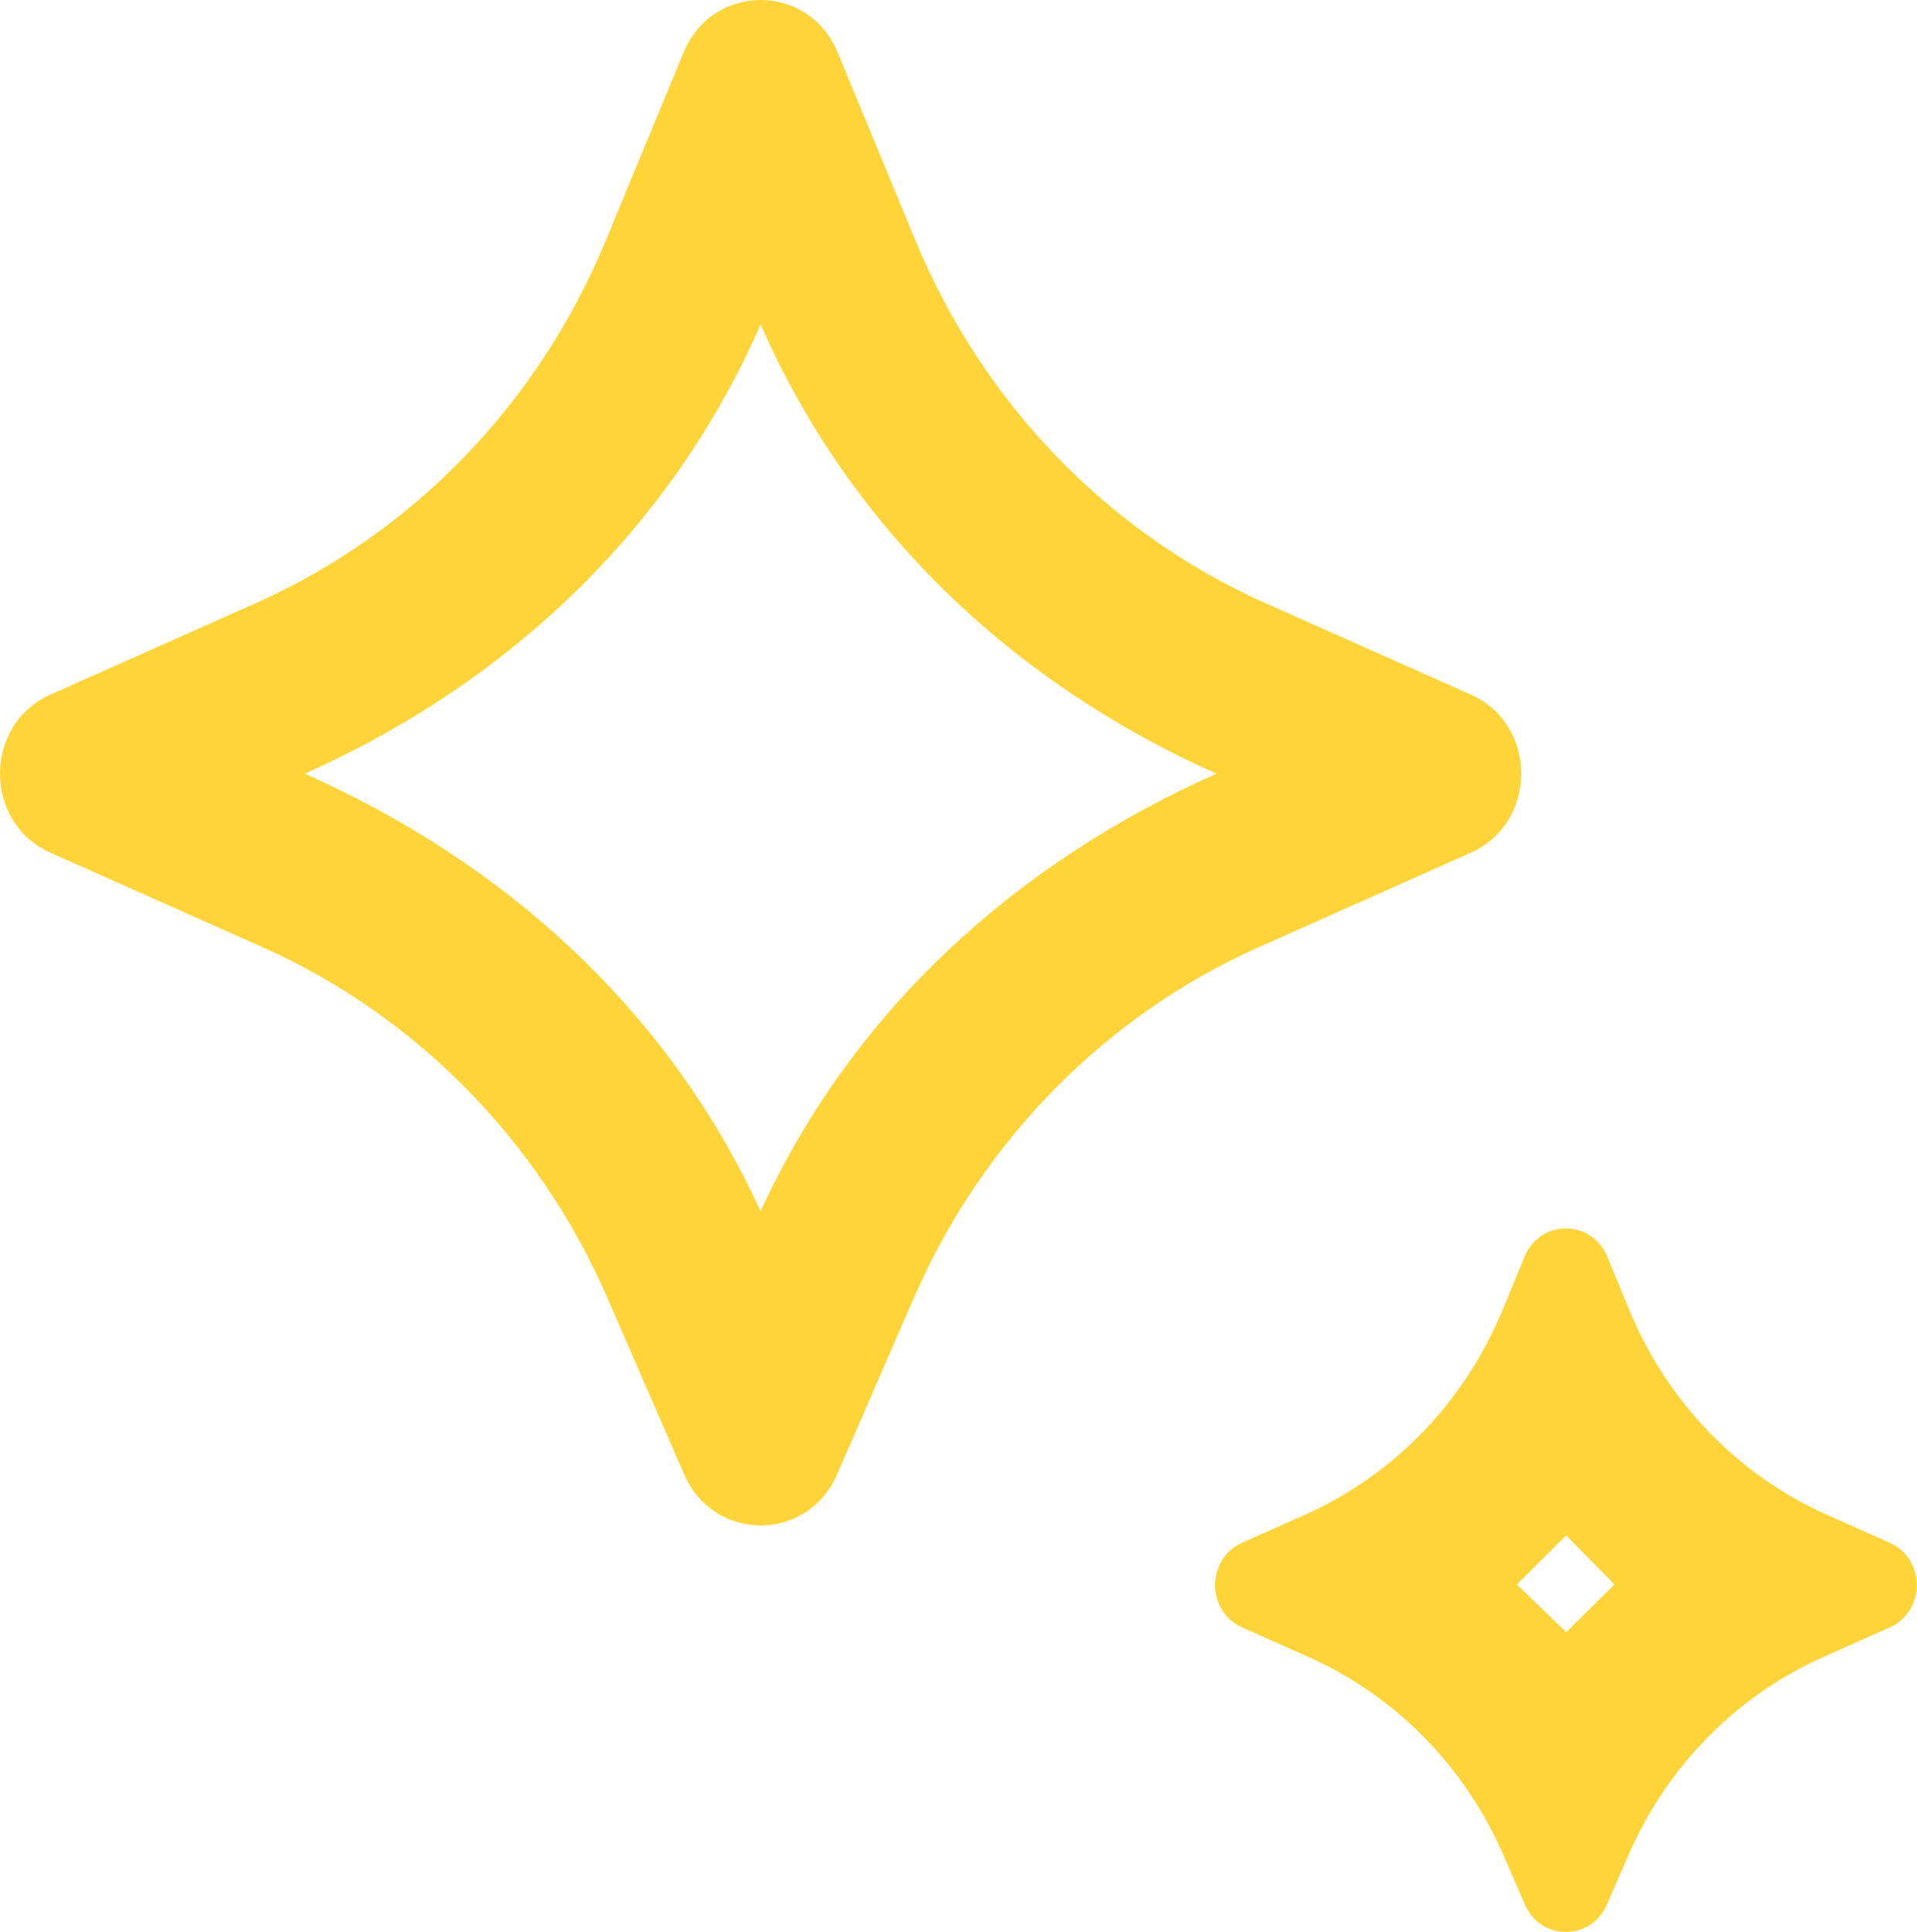
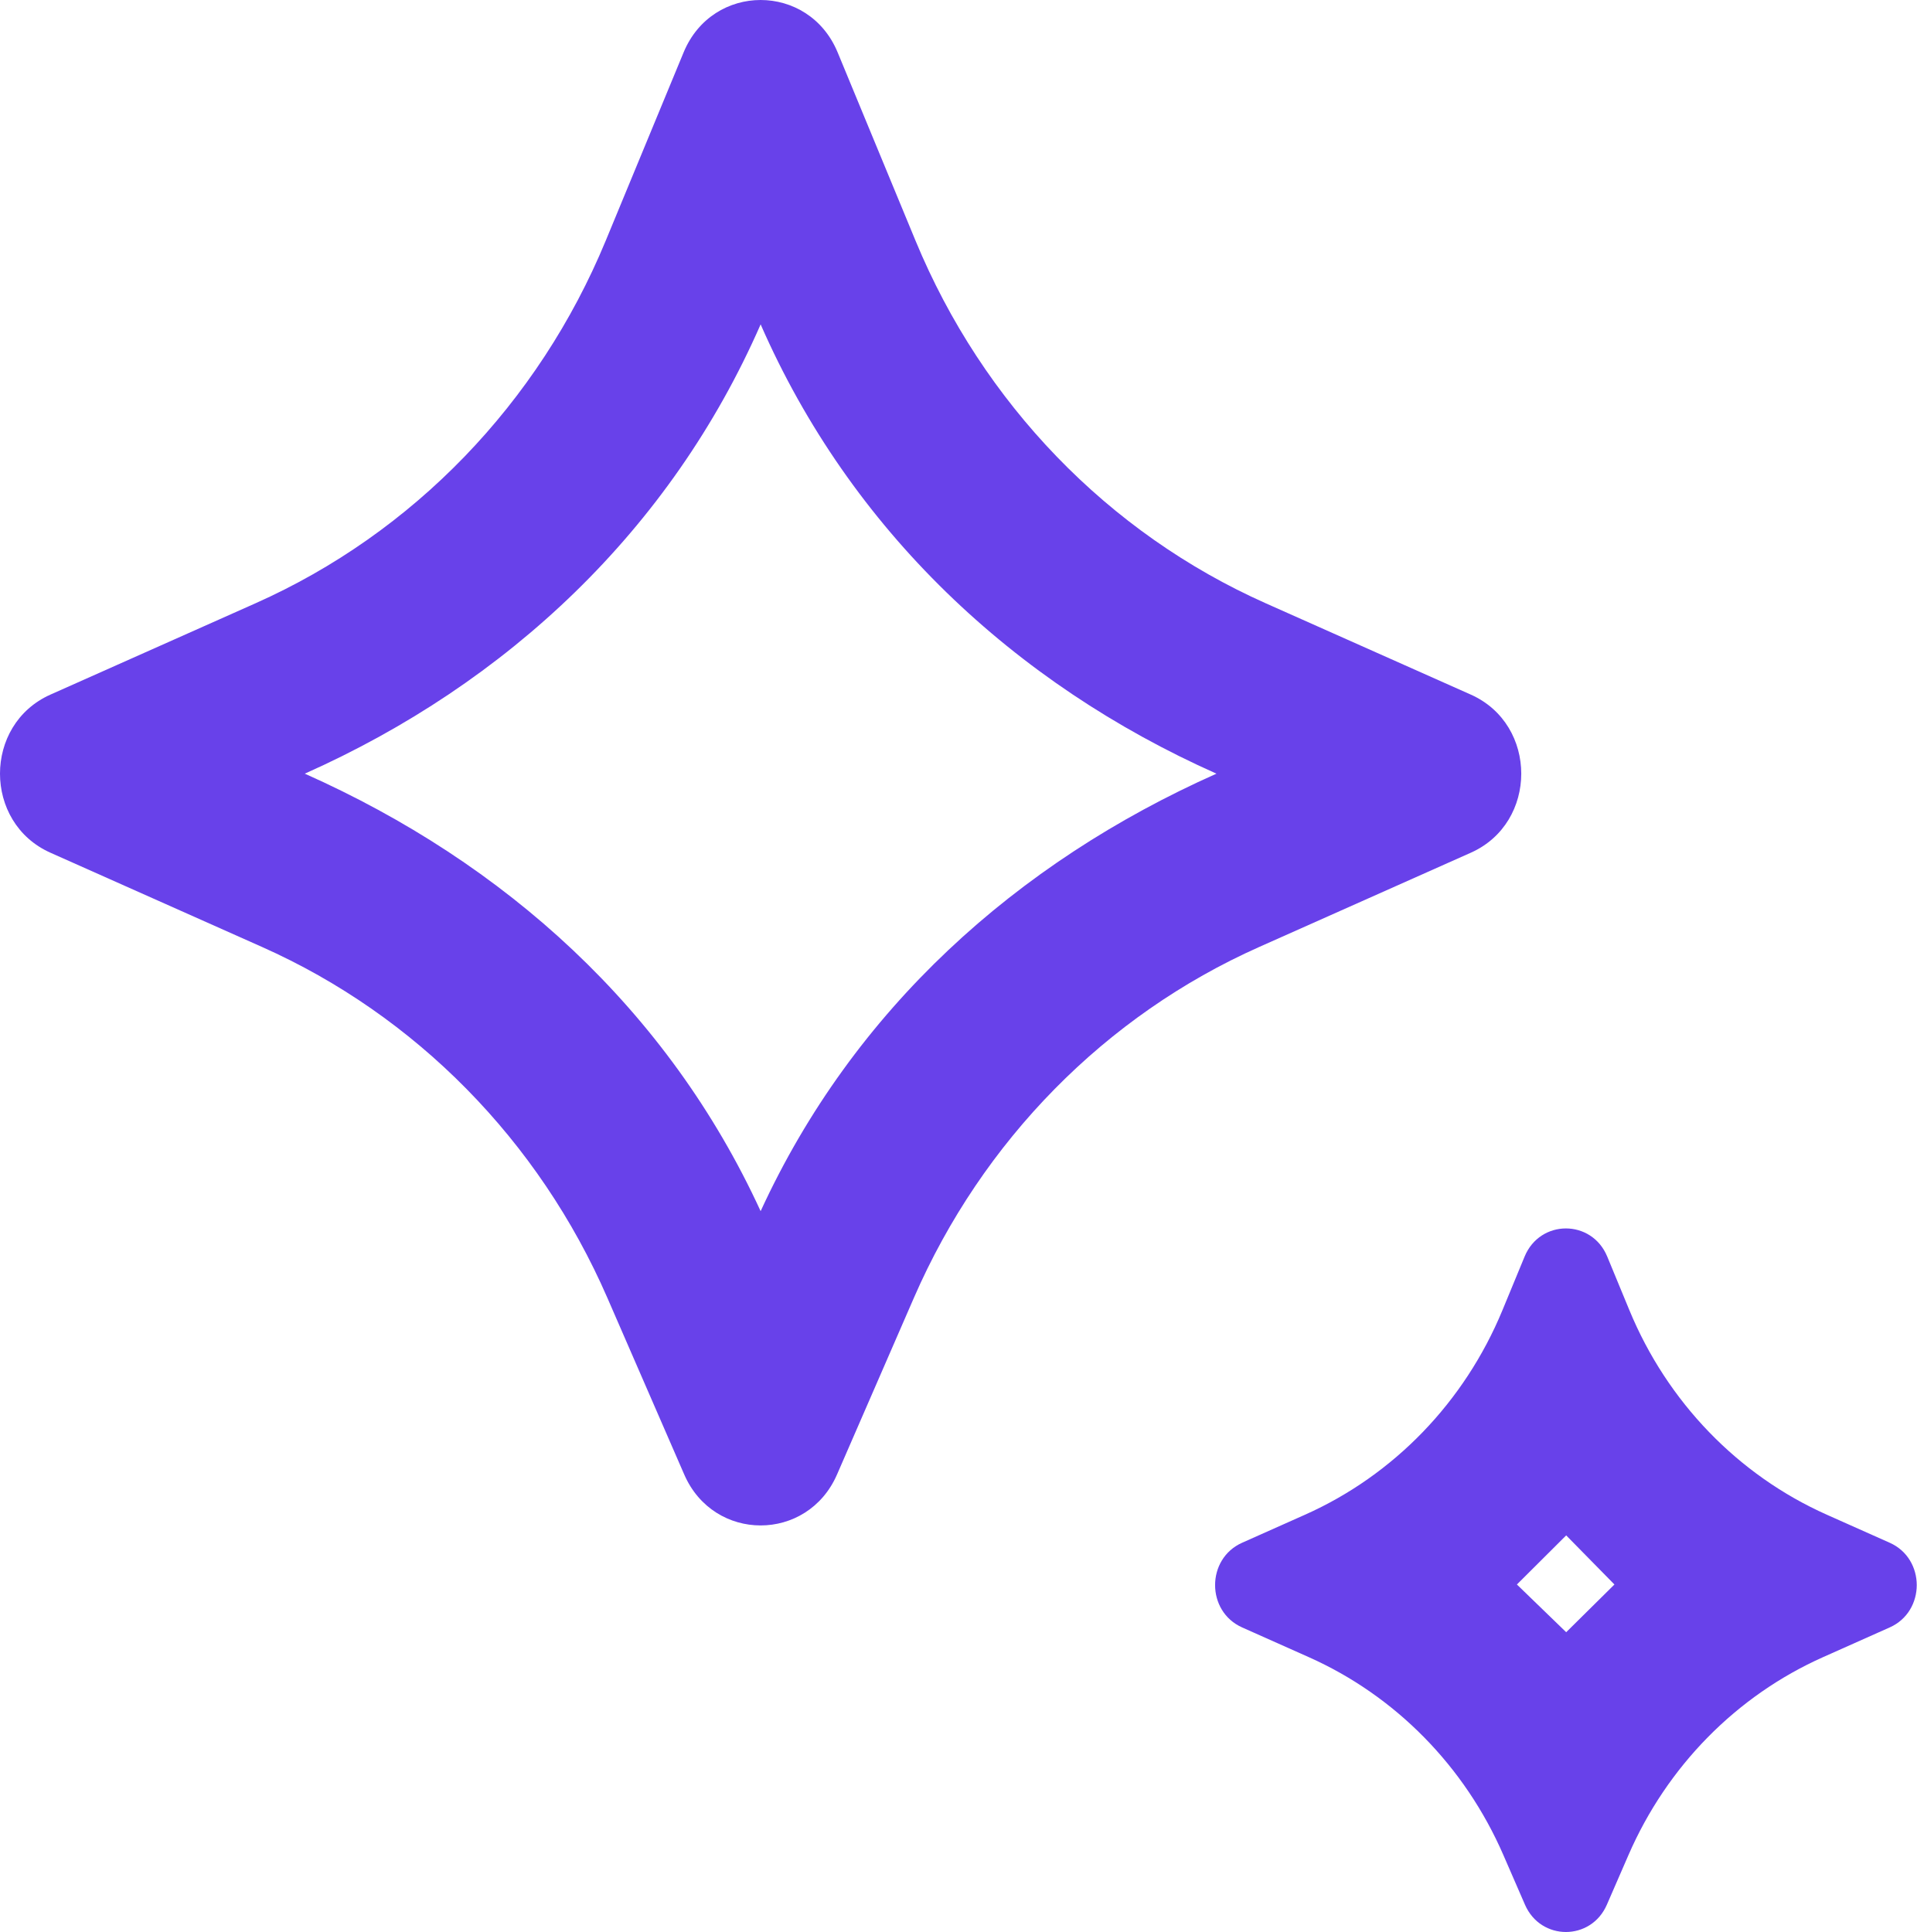
<svg xmlns="http://www.w3.org/2000/svg" width="122" height="123" viewBox="0 0 122 123" fill="none">
-   <path d="M53.276 93.874C51.395 98.197 45.432 98.197 43.551 93.874L38.657 82.624C34.301 72.614 26.462 64.646 16.683 60.29L3.212 54.289C-1.071 52.381 -1.071 46.129 3.212 44.221L16.262 38.408C26.293 33.94 34.273 25.676 38.554 15.324L43.511 3.336C45.351 -1.112 51.476 -1.112 53.316 3.336L58.273 15.324C62.554 25.676 70.534 33.94 80.564 38.408L93.615 44.221C97.898 46.129 97.898 52.381 93.615 54.289L80.144 60.29C70.365 64.646 62.526 72.614 58.17 82.624L53.276 93.874ZM19.4 49.255C32.147 54.933 42.512 64.266 48.414 77.108C54.316 64.266 64.68 54.933 77.427 49.255C64.528 43.509 54.131 33.721 48.414 20.651C42.697 33.721 32.299 43.509 19.4 49.255ZM102.276 121.262L103.653 118.096C106.106 112.452 110.526 107.958 116.04 105.5L120.28 103.609C122.573 102.586 122.573 99.242 120.28 98.219L116.277 96.434C110.621 93.913 106.122 89.252 103.711 83.416L102.298 79.995C101.312 77.612 98.028 77.612 97.042 79.995L95.629 83.416C93.218 89.252 88.719 93.913 83.063 96.434L79.06 98.219C76.767 99.242 76.767 102.586 79.06 103.609L83.3 105.5C88.815 107.958 93.234 112.452 95.687 118.096L97.064 121.262C98.071 123.579 101.269 123.579 102.276 121.262ZM96.55 100.876L99.687 97.75L102.758 100.876L99.687 103.914L96.55 100.876Z" fill="#ffd439" />
+   <path d="M53.276 93.874C51.395 98.197 45.432 98.197 43.551 93.874L38.657 82.624C34.301 72.614 26.462 64.646 16.683 60.29L3.212 54.289C-1.071 52.381 -1.071 46.129 3.212 44.221L16.262 38.408C26.293 33.94 34.273 25.676 38.554 15.324L43.511 3.336C45.351 -1.112 51.476 -1.112 53.316 3.336L58.273 15.324C62.554 25.676 70.534 33.94 80.564 38.408L93.615 44.221C97.898 46.129 97.898 52.381 93.615 54.289L80.144 60.29C70.365 64.646 62.526 72.614 58.17 82.624L53.276 93.874ZM19.4 49.255C32.147 54.933 42.512 64.266 48.414 77.108C54.316 64.266 64.68 54.933 77.427 49.255C64.528 43.509 54.131 33.721 48.414 20.651C42.697 33.721 32.299 43.509 19.4 49.255ZM102.276 121.262L103.653 118.096C106.106 112.452 110.526 107.958 116.04 105.5L120.28 103.609C122.573 102.586 122.573 99.242 120.28 98.219L116.277 96.434C110.621 93.913 106.122 89.252 103.711 83.416L102.298 79.995C101.312 77.612 98.028 77.612 97.042 79.995L95.629 83.416C93.218 89.252 88.719 93.913 83.063 96.434L79.06 98.219C76.767 99.242 76.767 102.586 79.06 103.609L83.3 105.5C88.815 107.958 93.234 112.452 95.687 118.096L97.064 121.262C98.071 123.579 101.269 123.579 102.276 121.262ZM96.55 100.876L99.687 97.75L102.758 100.876L99.687 103.914L96.55 100.876Z" fill="rgb(104, 65, 234)" />
</svg>
